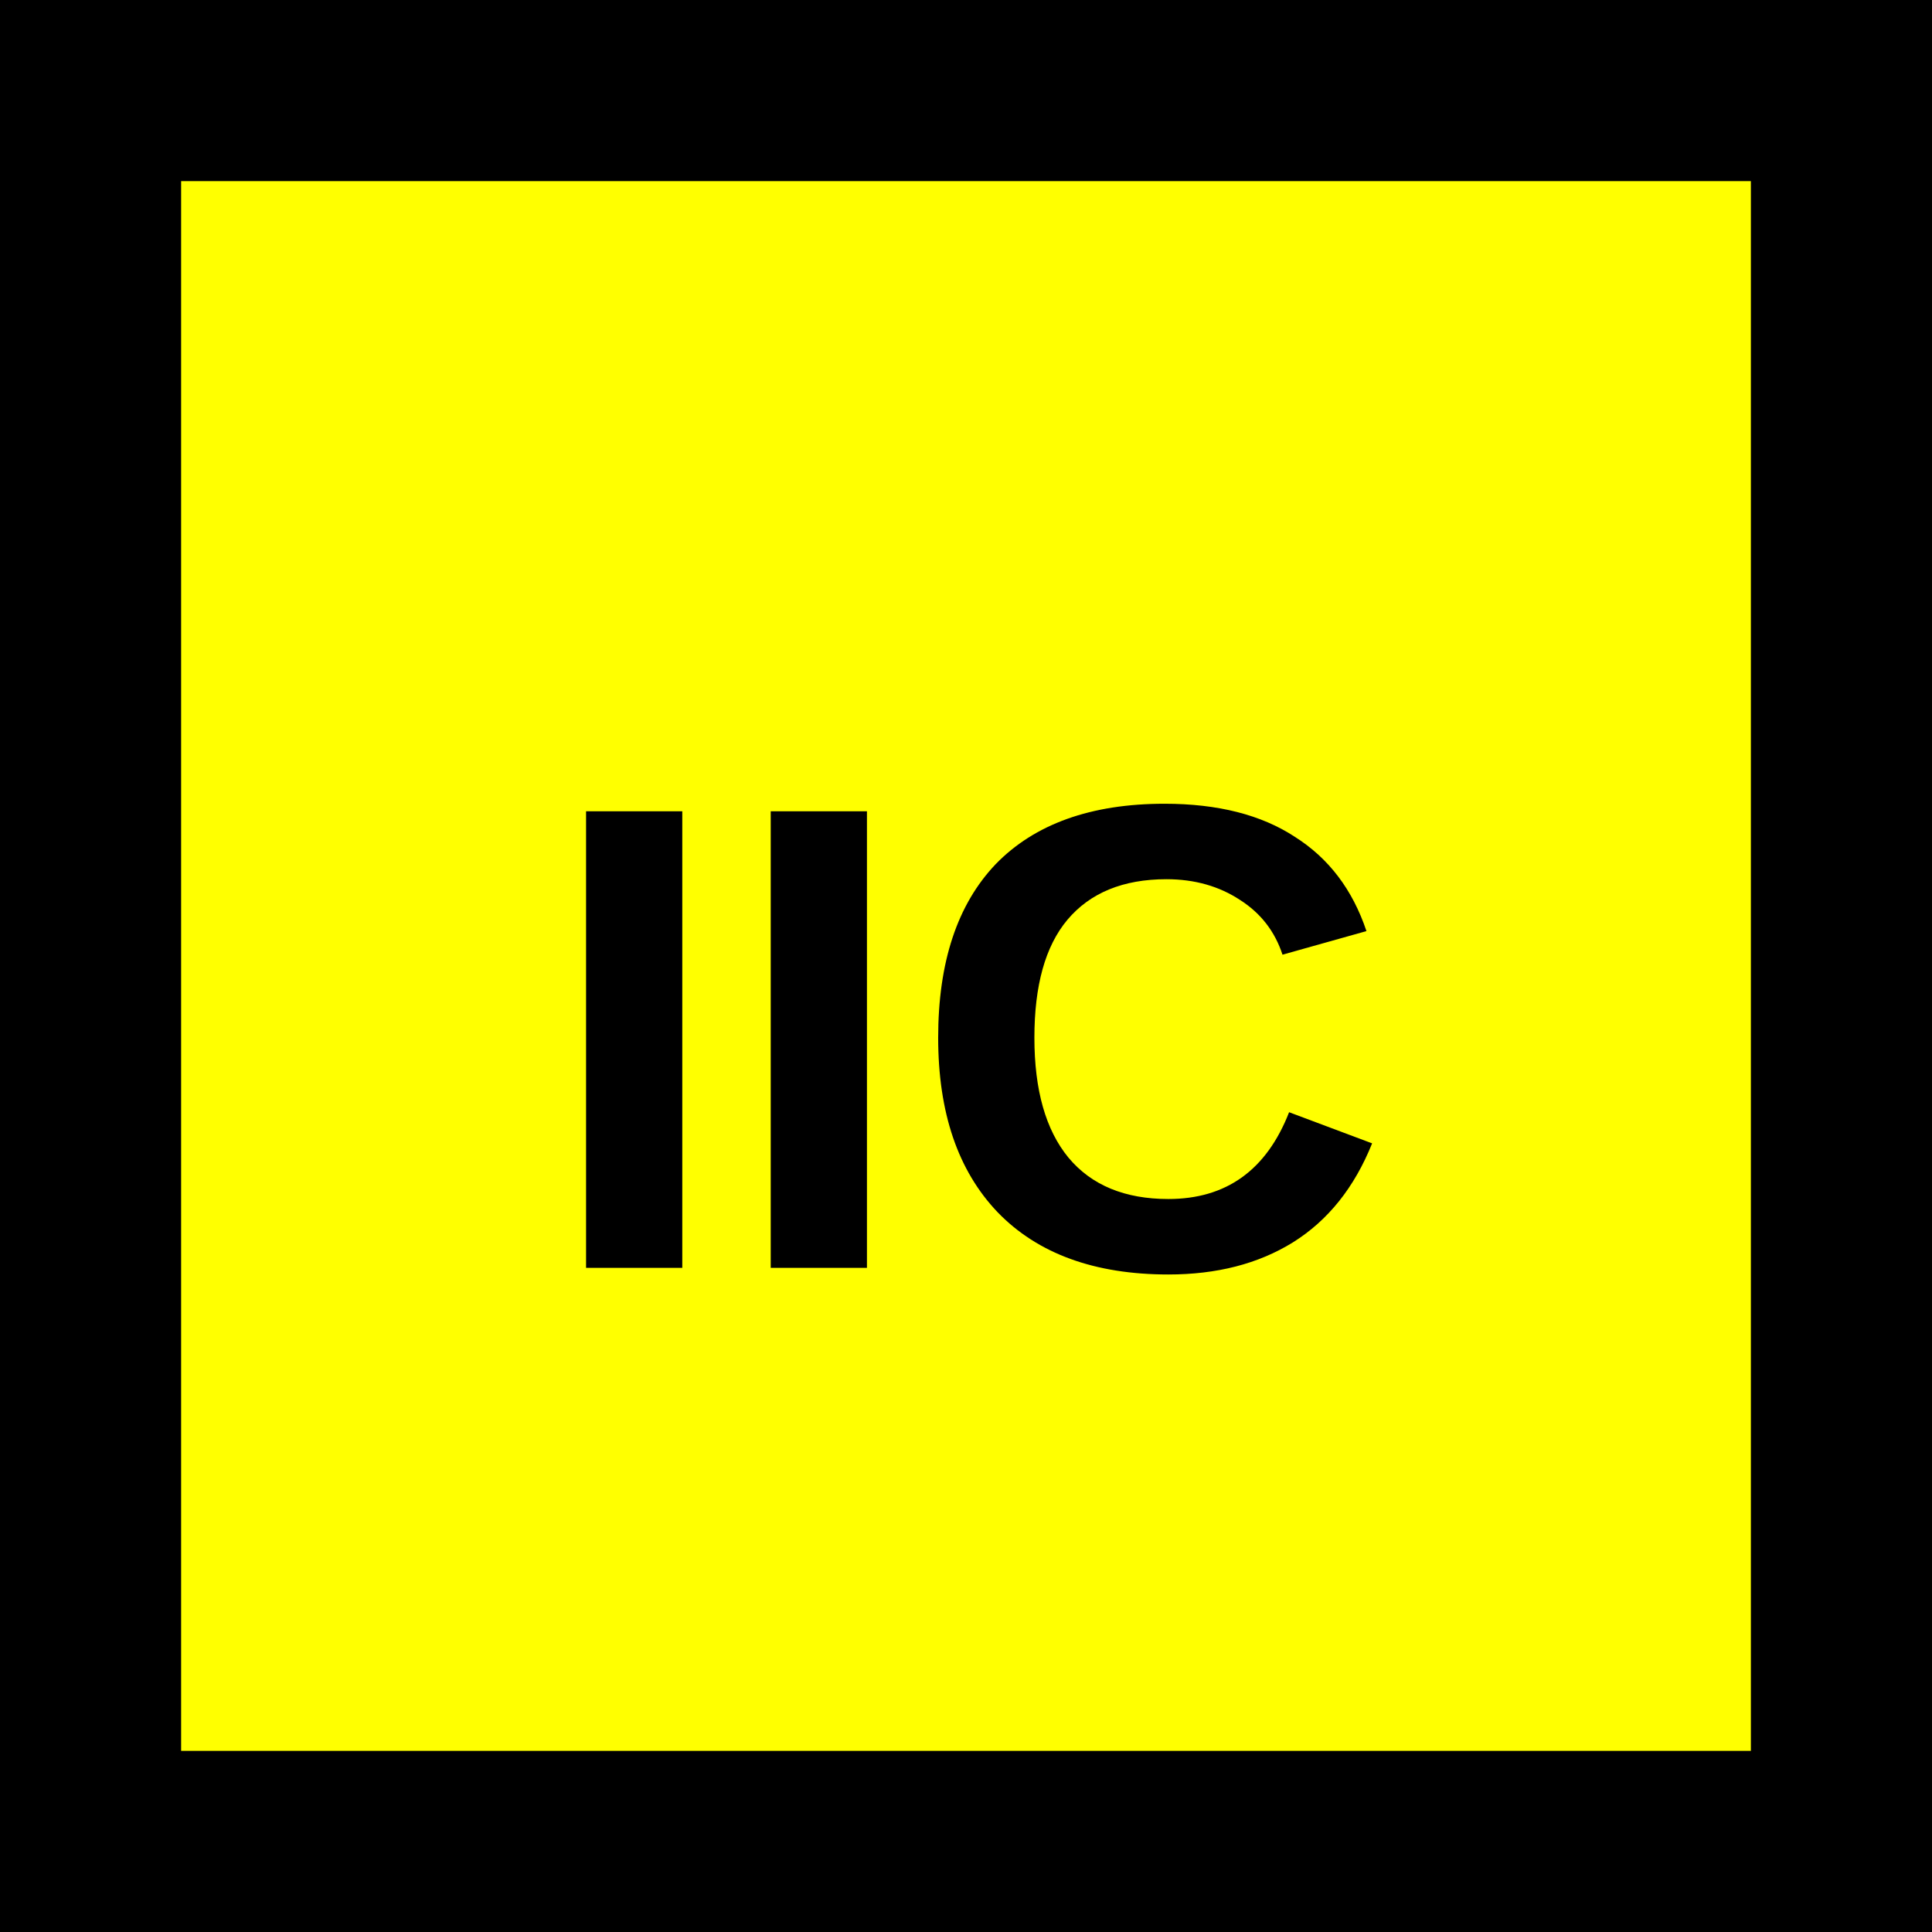
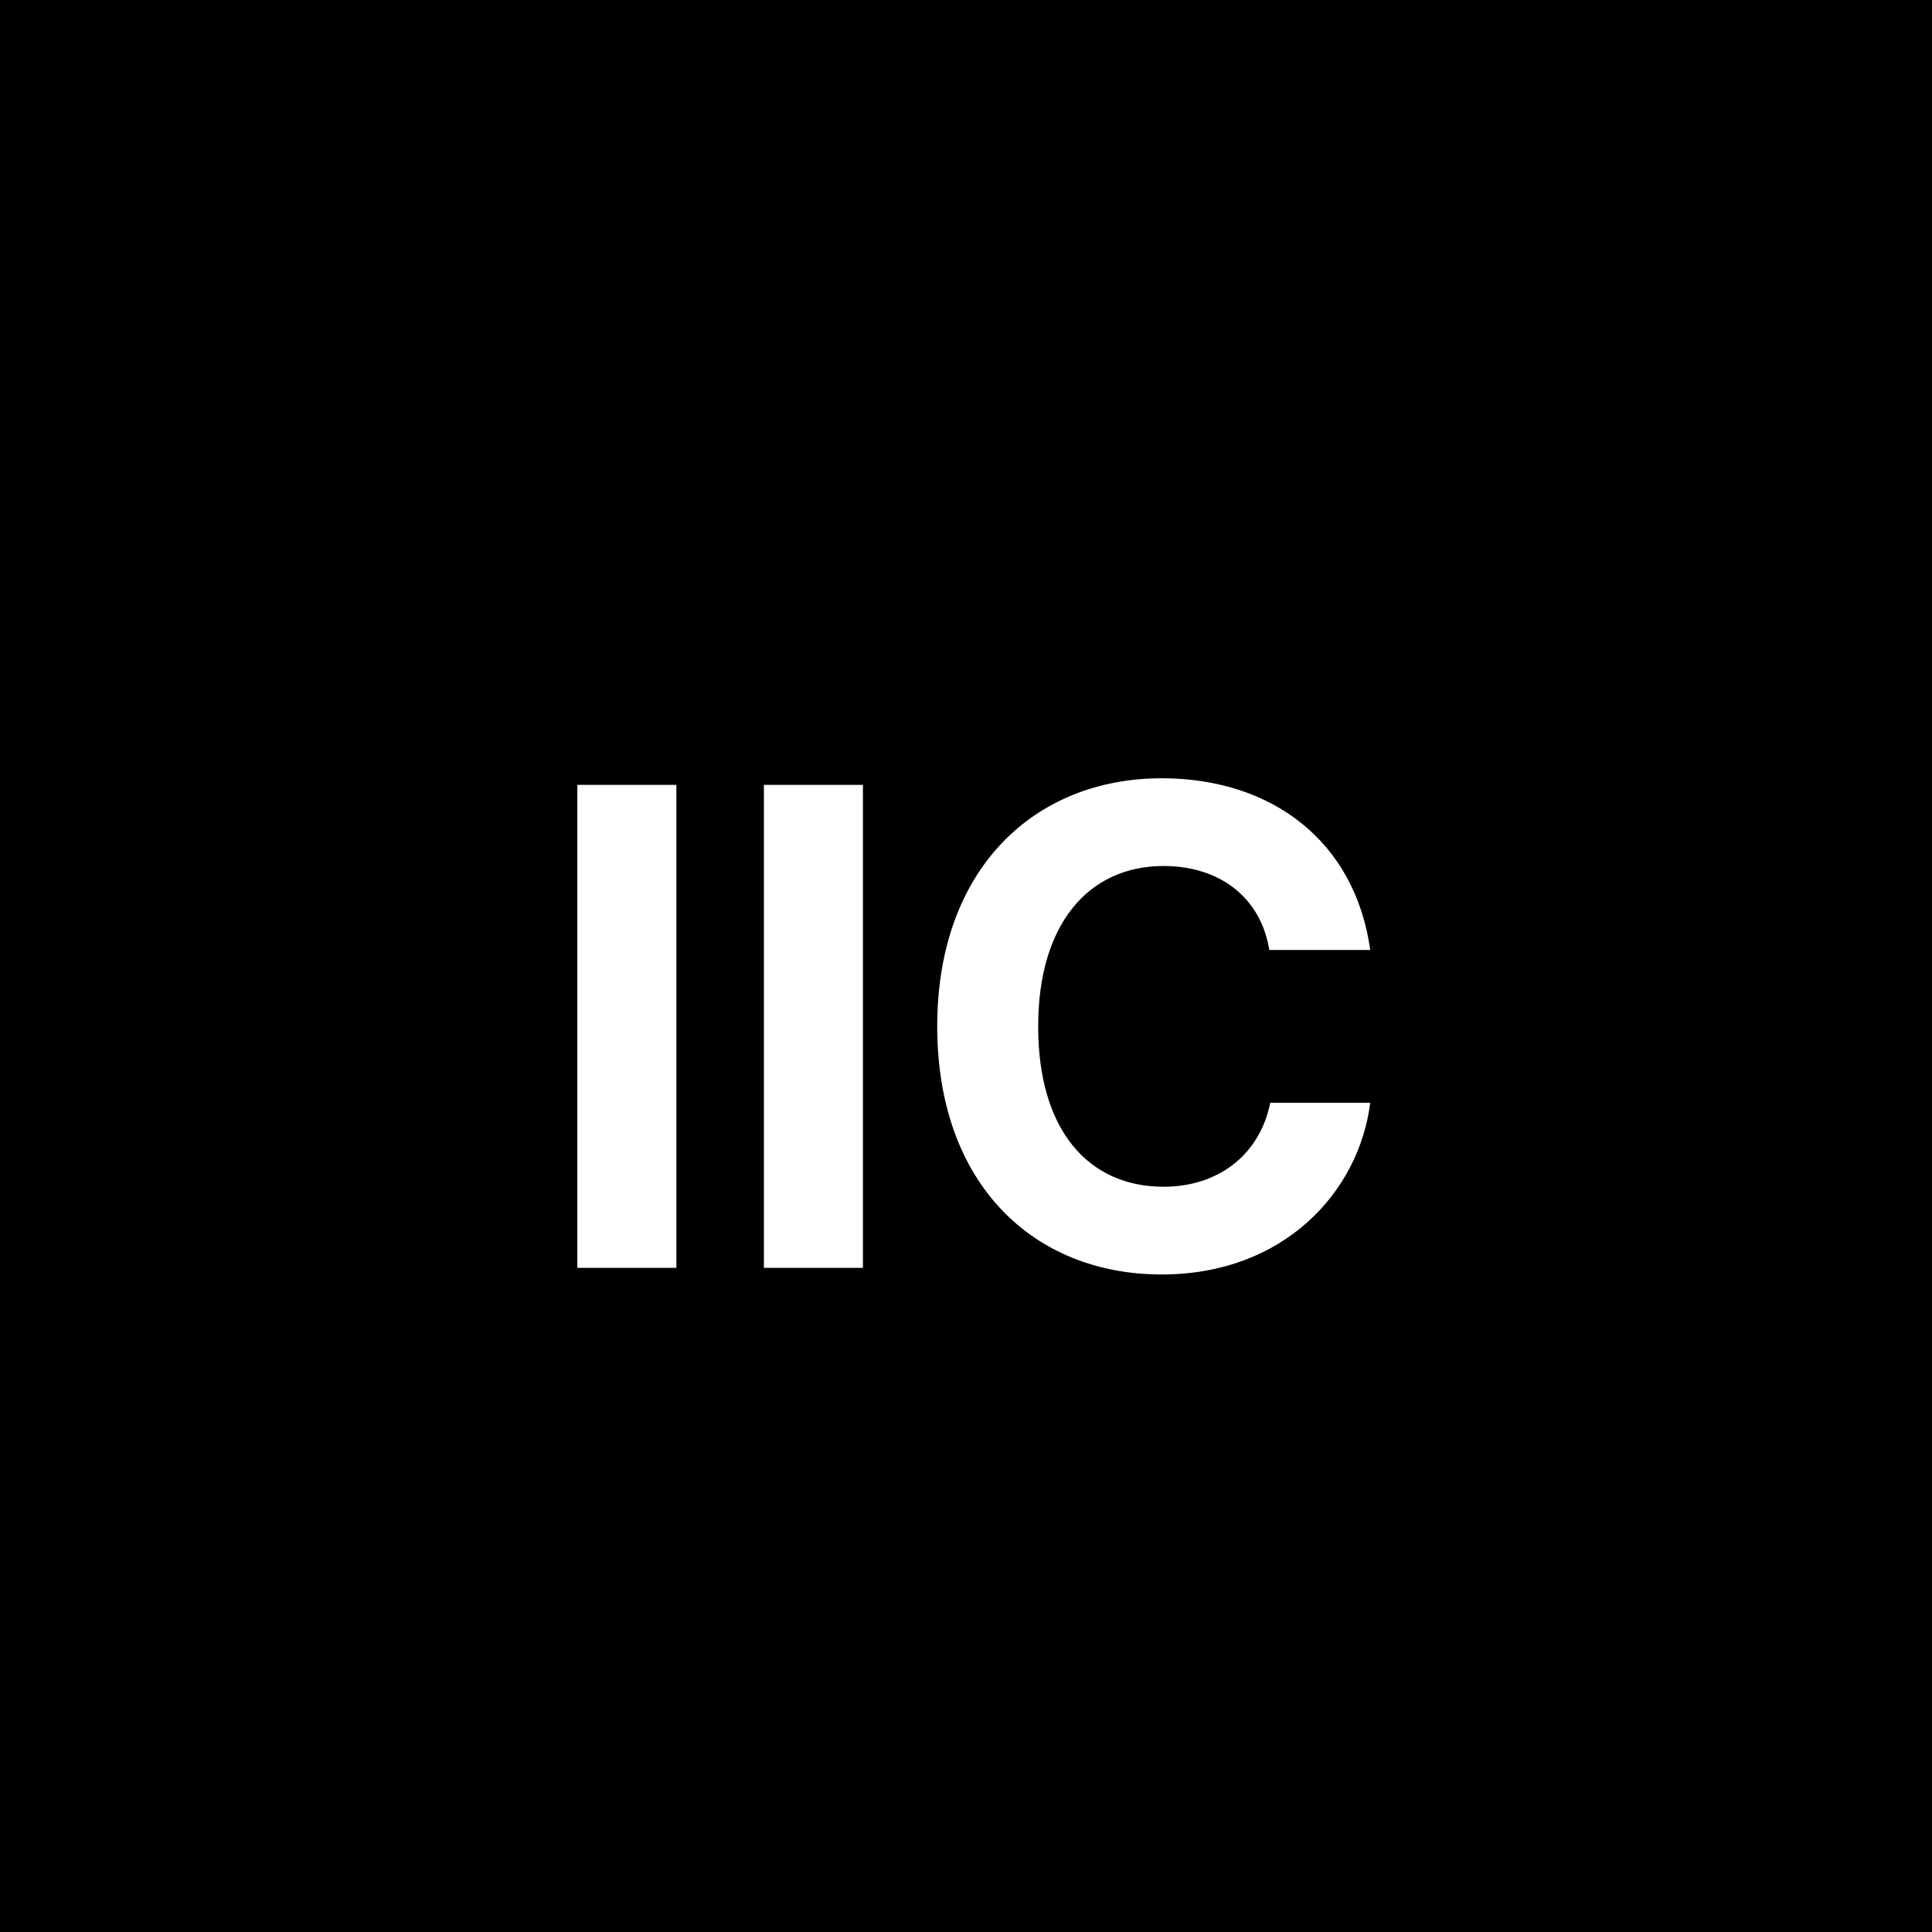
<svg xmlns="http://www.w3.org/2000/svg" viewBox="0 0 32 32">
-   <rect x="1.5" y="1.5" width="29" height="29" fill="#FFFF00" stroke="#000000" stroke-width="3" />
-   <text x="16" y="21" font-family="Arial, Helvetica, sans-serif" font-size="11" font-weight="700" fill="#000000" text-anchor="middle">IIC</text>
+   <rect width="32" height="32" fill="#000000" />
+   <text x="16" y="21" font-family="Inter, Helvetica, Arial, sans-serif" font-size="11" font-weight="700" fill="#FFFFFF" text-anchor="middle">IIC</text>
</svg>
